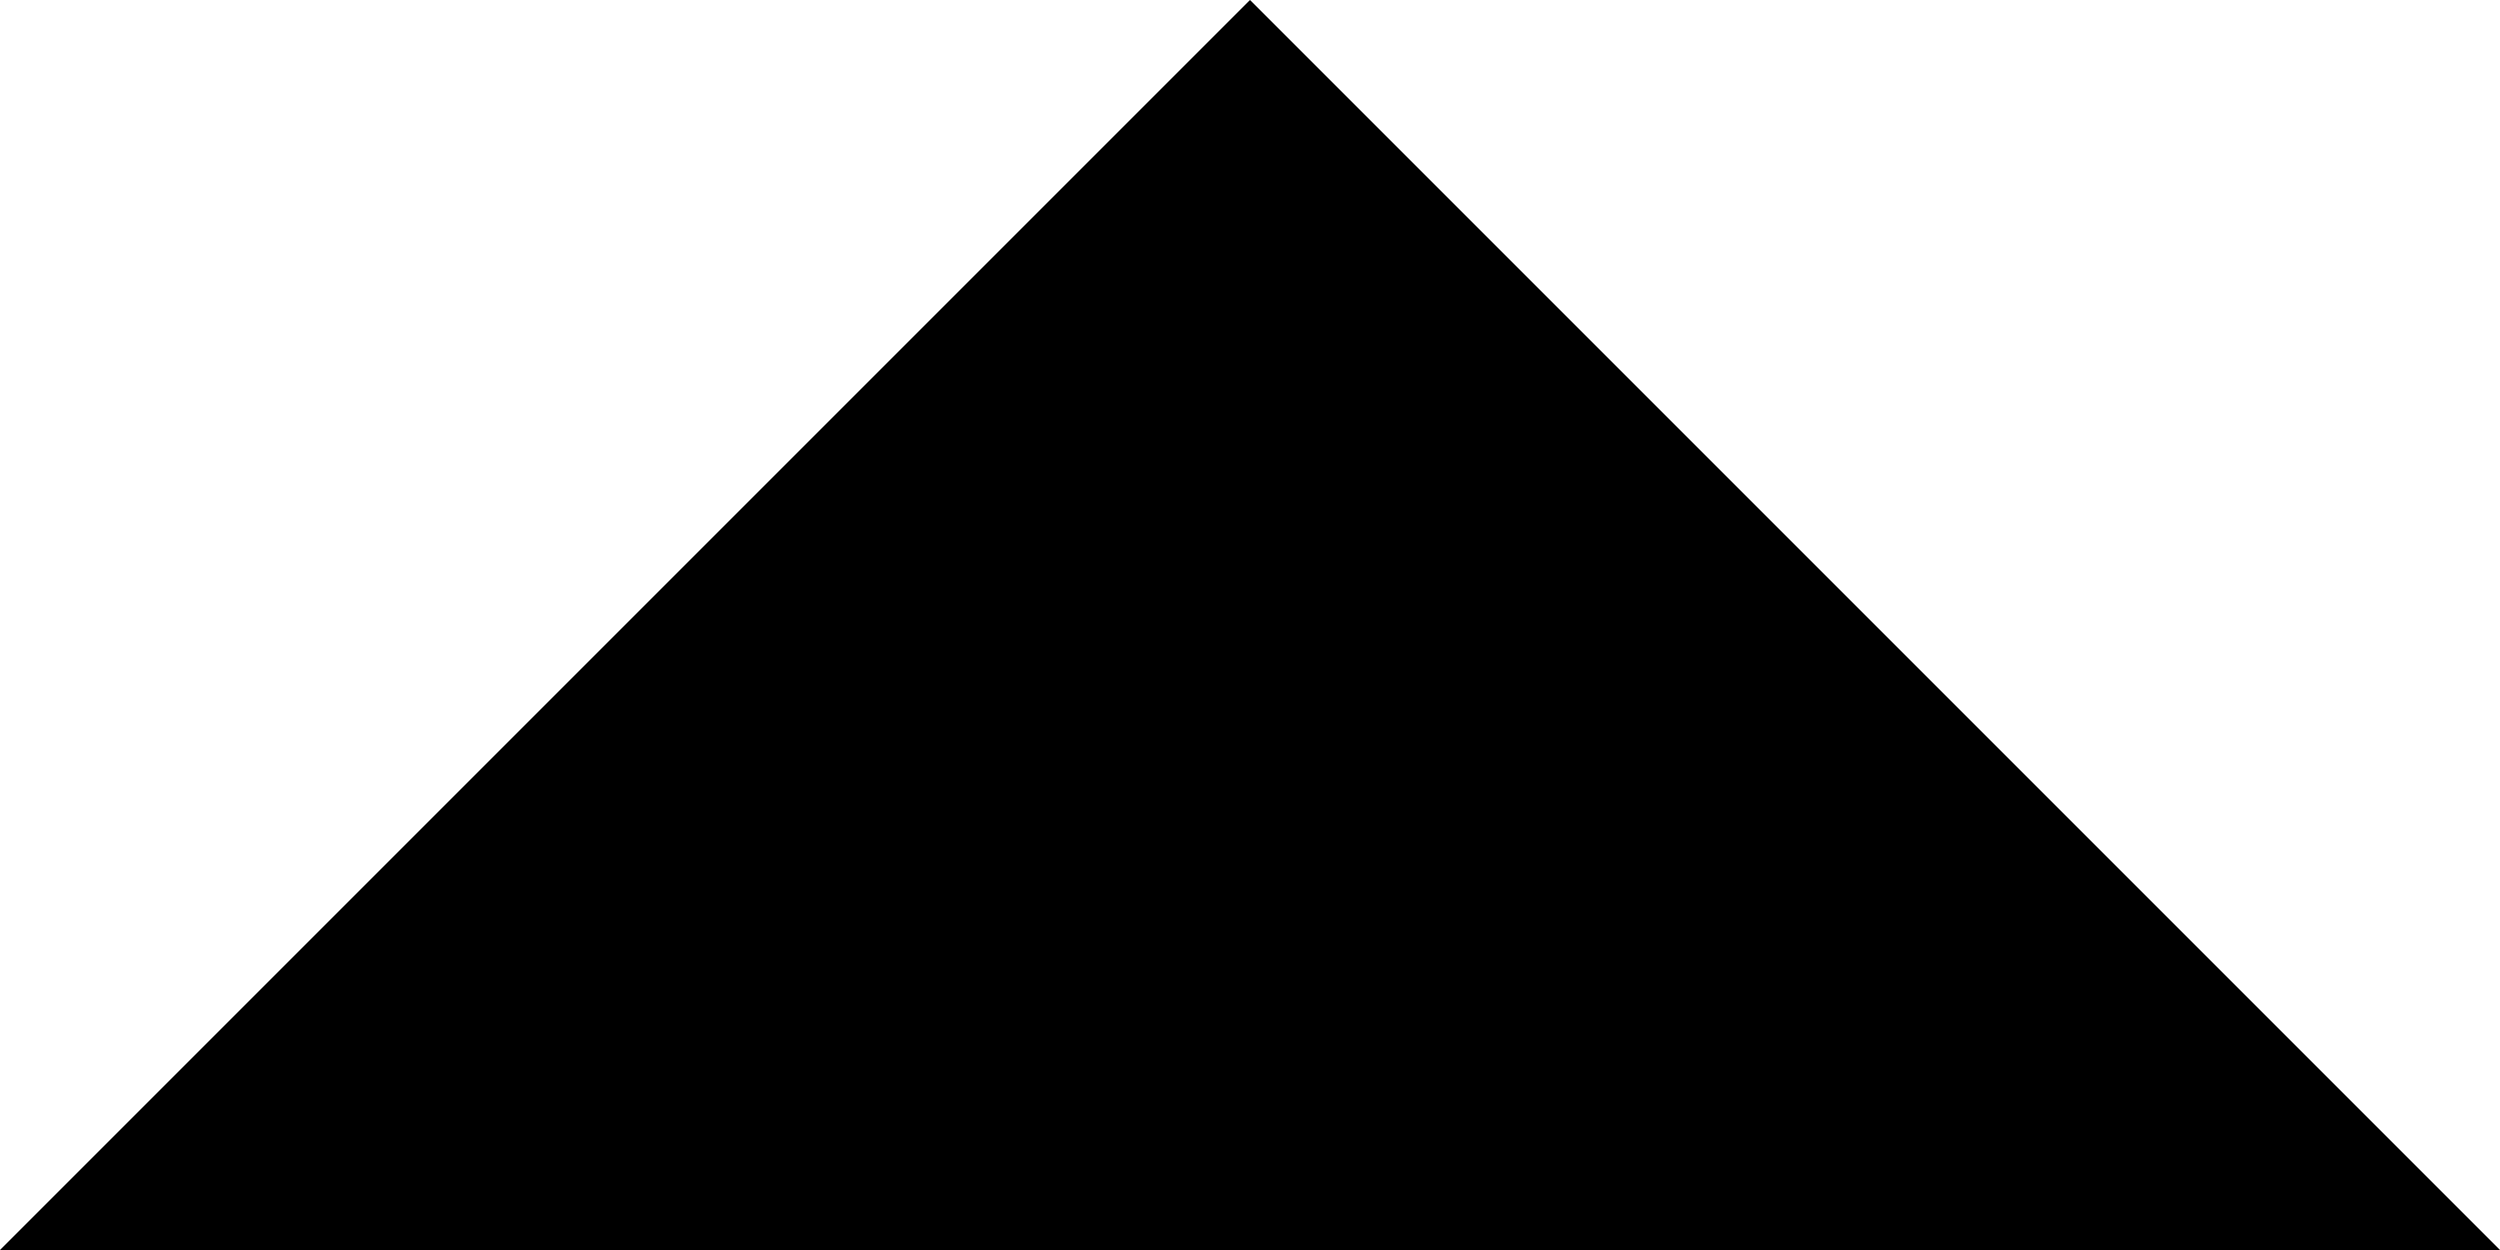
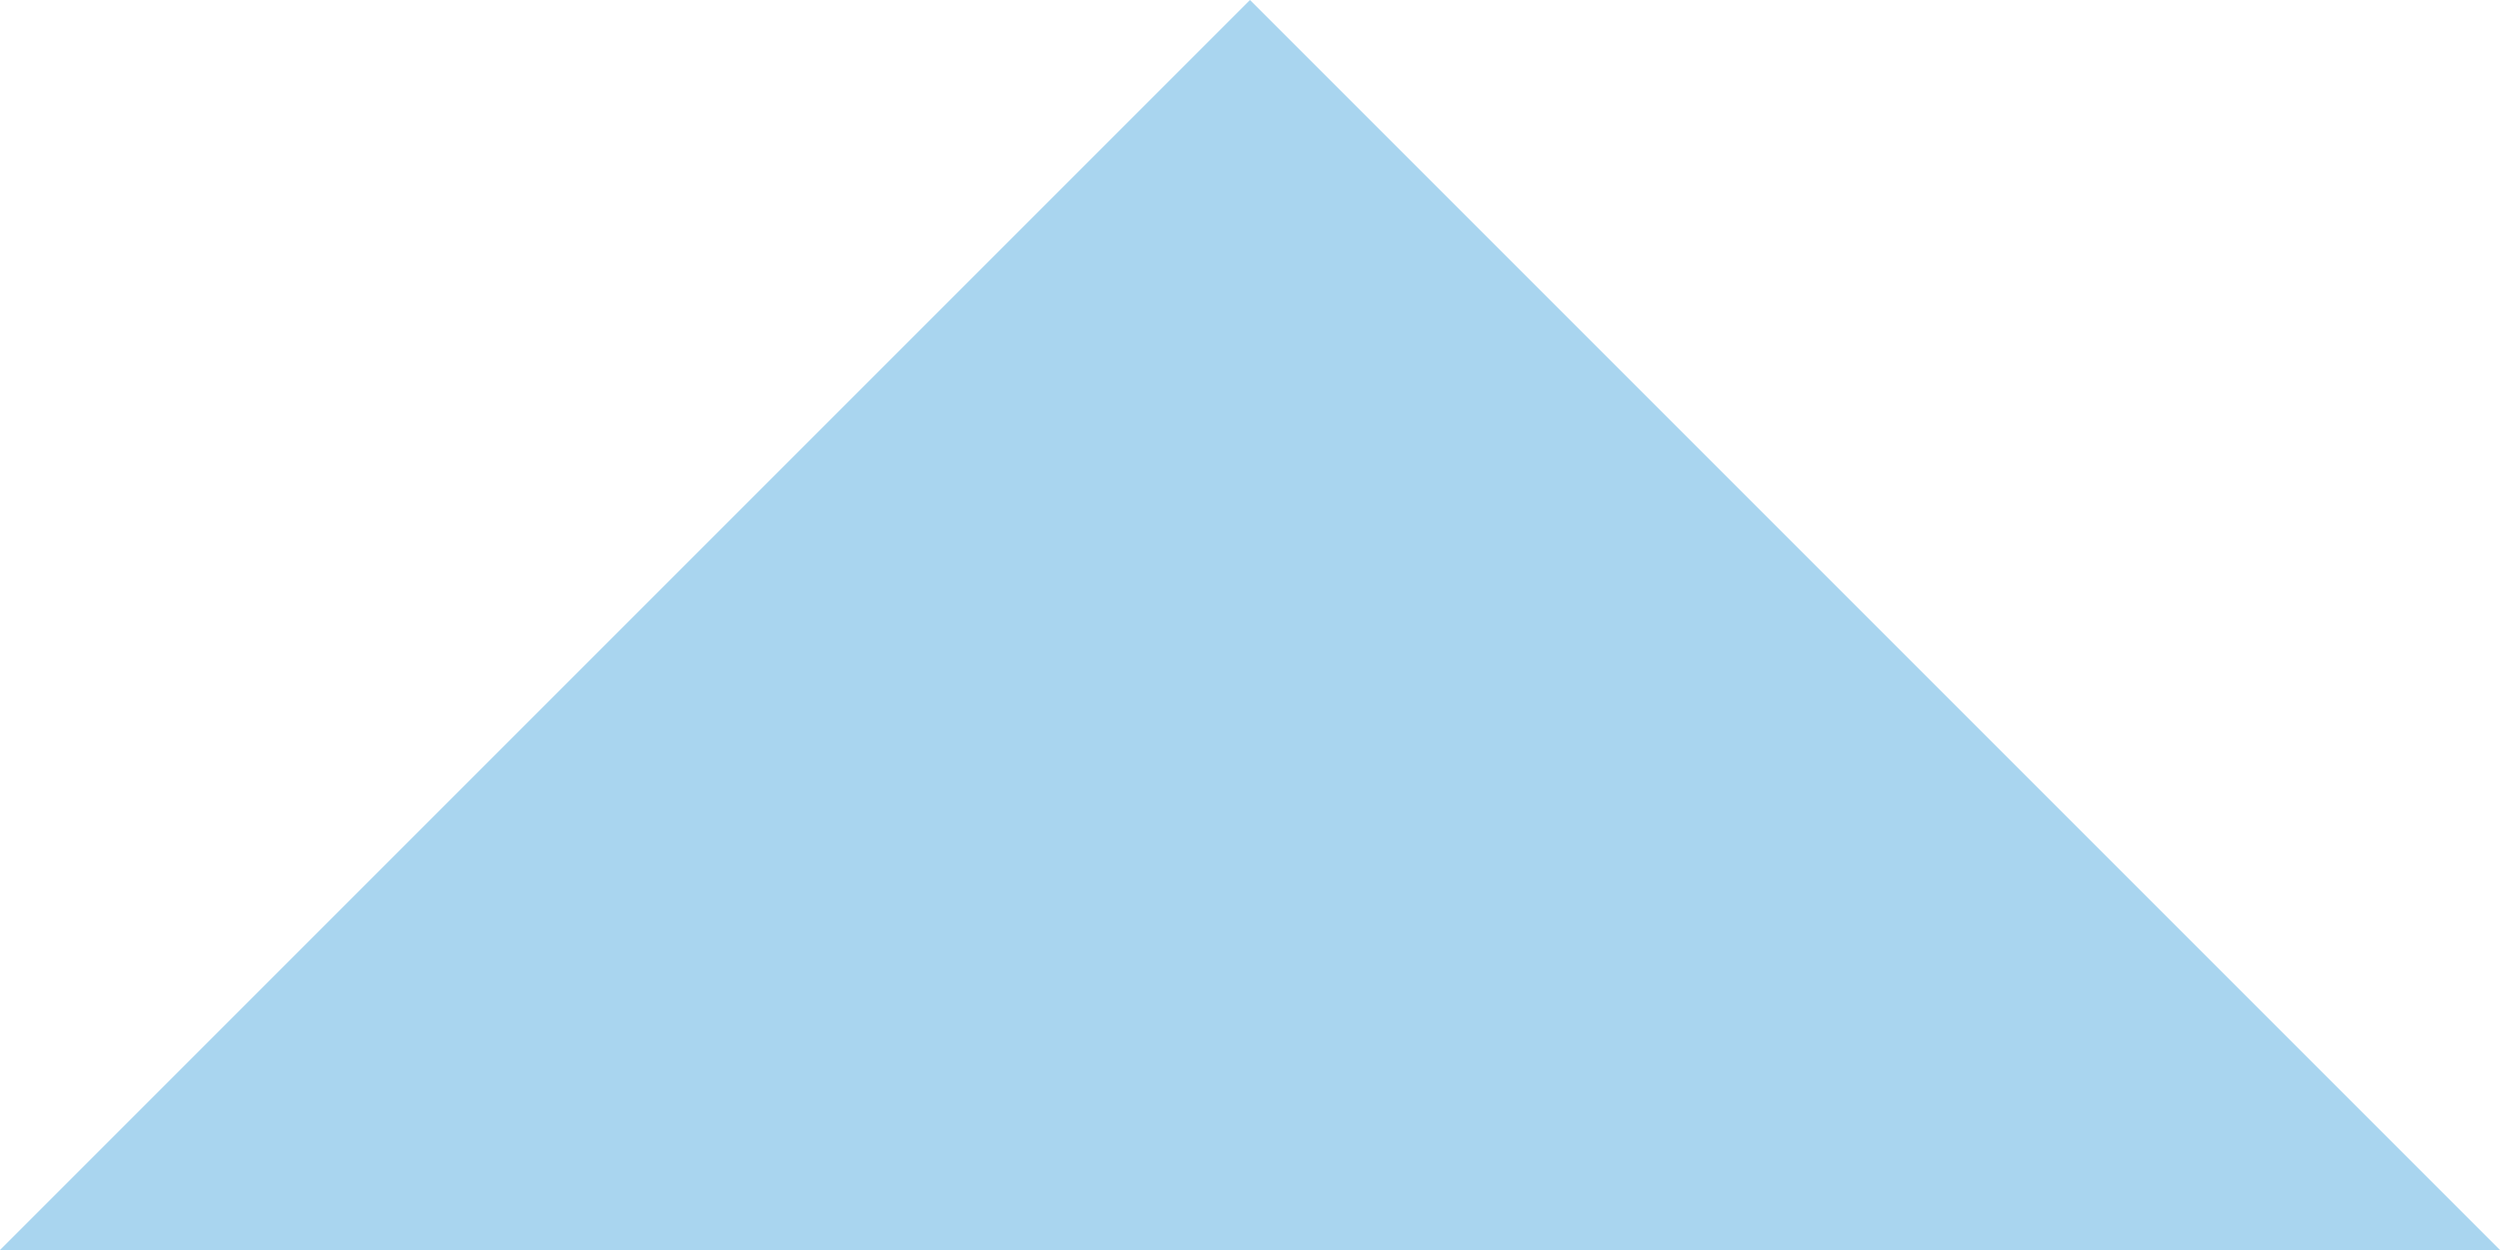
<svg xmlns="http://www.w3.org/2000/svg" width="63.5mm" height="31.75mm" viewBox="0 0 63.5 31.75" version="1.1" id="svg8">
  <defs id="defs2" />
  <g id="layer1" transform="translate(-91.28125,-136.2604)">
    <path style="fill:none;stroke:#000000;stroke-width:0.265;stroke-linecap:butt;stroke-linejoin:miter;stroke-miterlimit:4;stroke-dasharray:none;stroke-opacity:1" d="m 89.165,134.144 1.323,-1.323 1.323,1.323" id="path835" />
-     <path style="fill:#000000;fill-opacity:1;stroke:#000000;stroke-width:0.265;stroke-linecap:butt;stroke-linejoin:round;stroke-miterlimit:4;stroke-dasharray:none;stroke-opacity:1" d="m 93.927,134.408 0.265,0.265 2.381,-2.381 2.381,2.381 0.265,-0.265 -2.646,-2.646 z" id="path839" />
-     <path style="fill:#000000;fill-opacity:1;stroke:#000000;stroke-width:0;stroke-linecap:butt;stroke-linejoin:miter;stroke-miterlimit:4;stroke-dasharray:none;stroke-opacity:1" d="M 91.281,168.01 H 154.781 L 123.031,136.26 Z" id="path841" />
+     <path style="fill:#A9D5EF;fill-opacity:1;stroke:#000000;stroke-width:0.265;stroke-linecap:butt;stroke-linejoin:round;stroke-miterlimit:4;stroke-dasharray:none;stroke-opacity:1" d="m 93.927,134.408 0.265,0.265 2.381,-2.381 2.381,2.381 0.265,-0.265 -2.646,-2.646 z" id="path839" />
+     <path style="fill:#A9D5EF;fill-opacity:1;stroke:#000000;stroke-width:0;stroke-linecap:butt;stroke-linejoin:miter;stroke-miterlimit:4;stroke-dasharray:none;stroke-opacity:1" d="M 91.281,168.01 H 154.781 L 123.031,136.26 Z" id="path841" />
  </g>
</svg>
